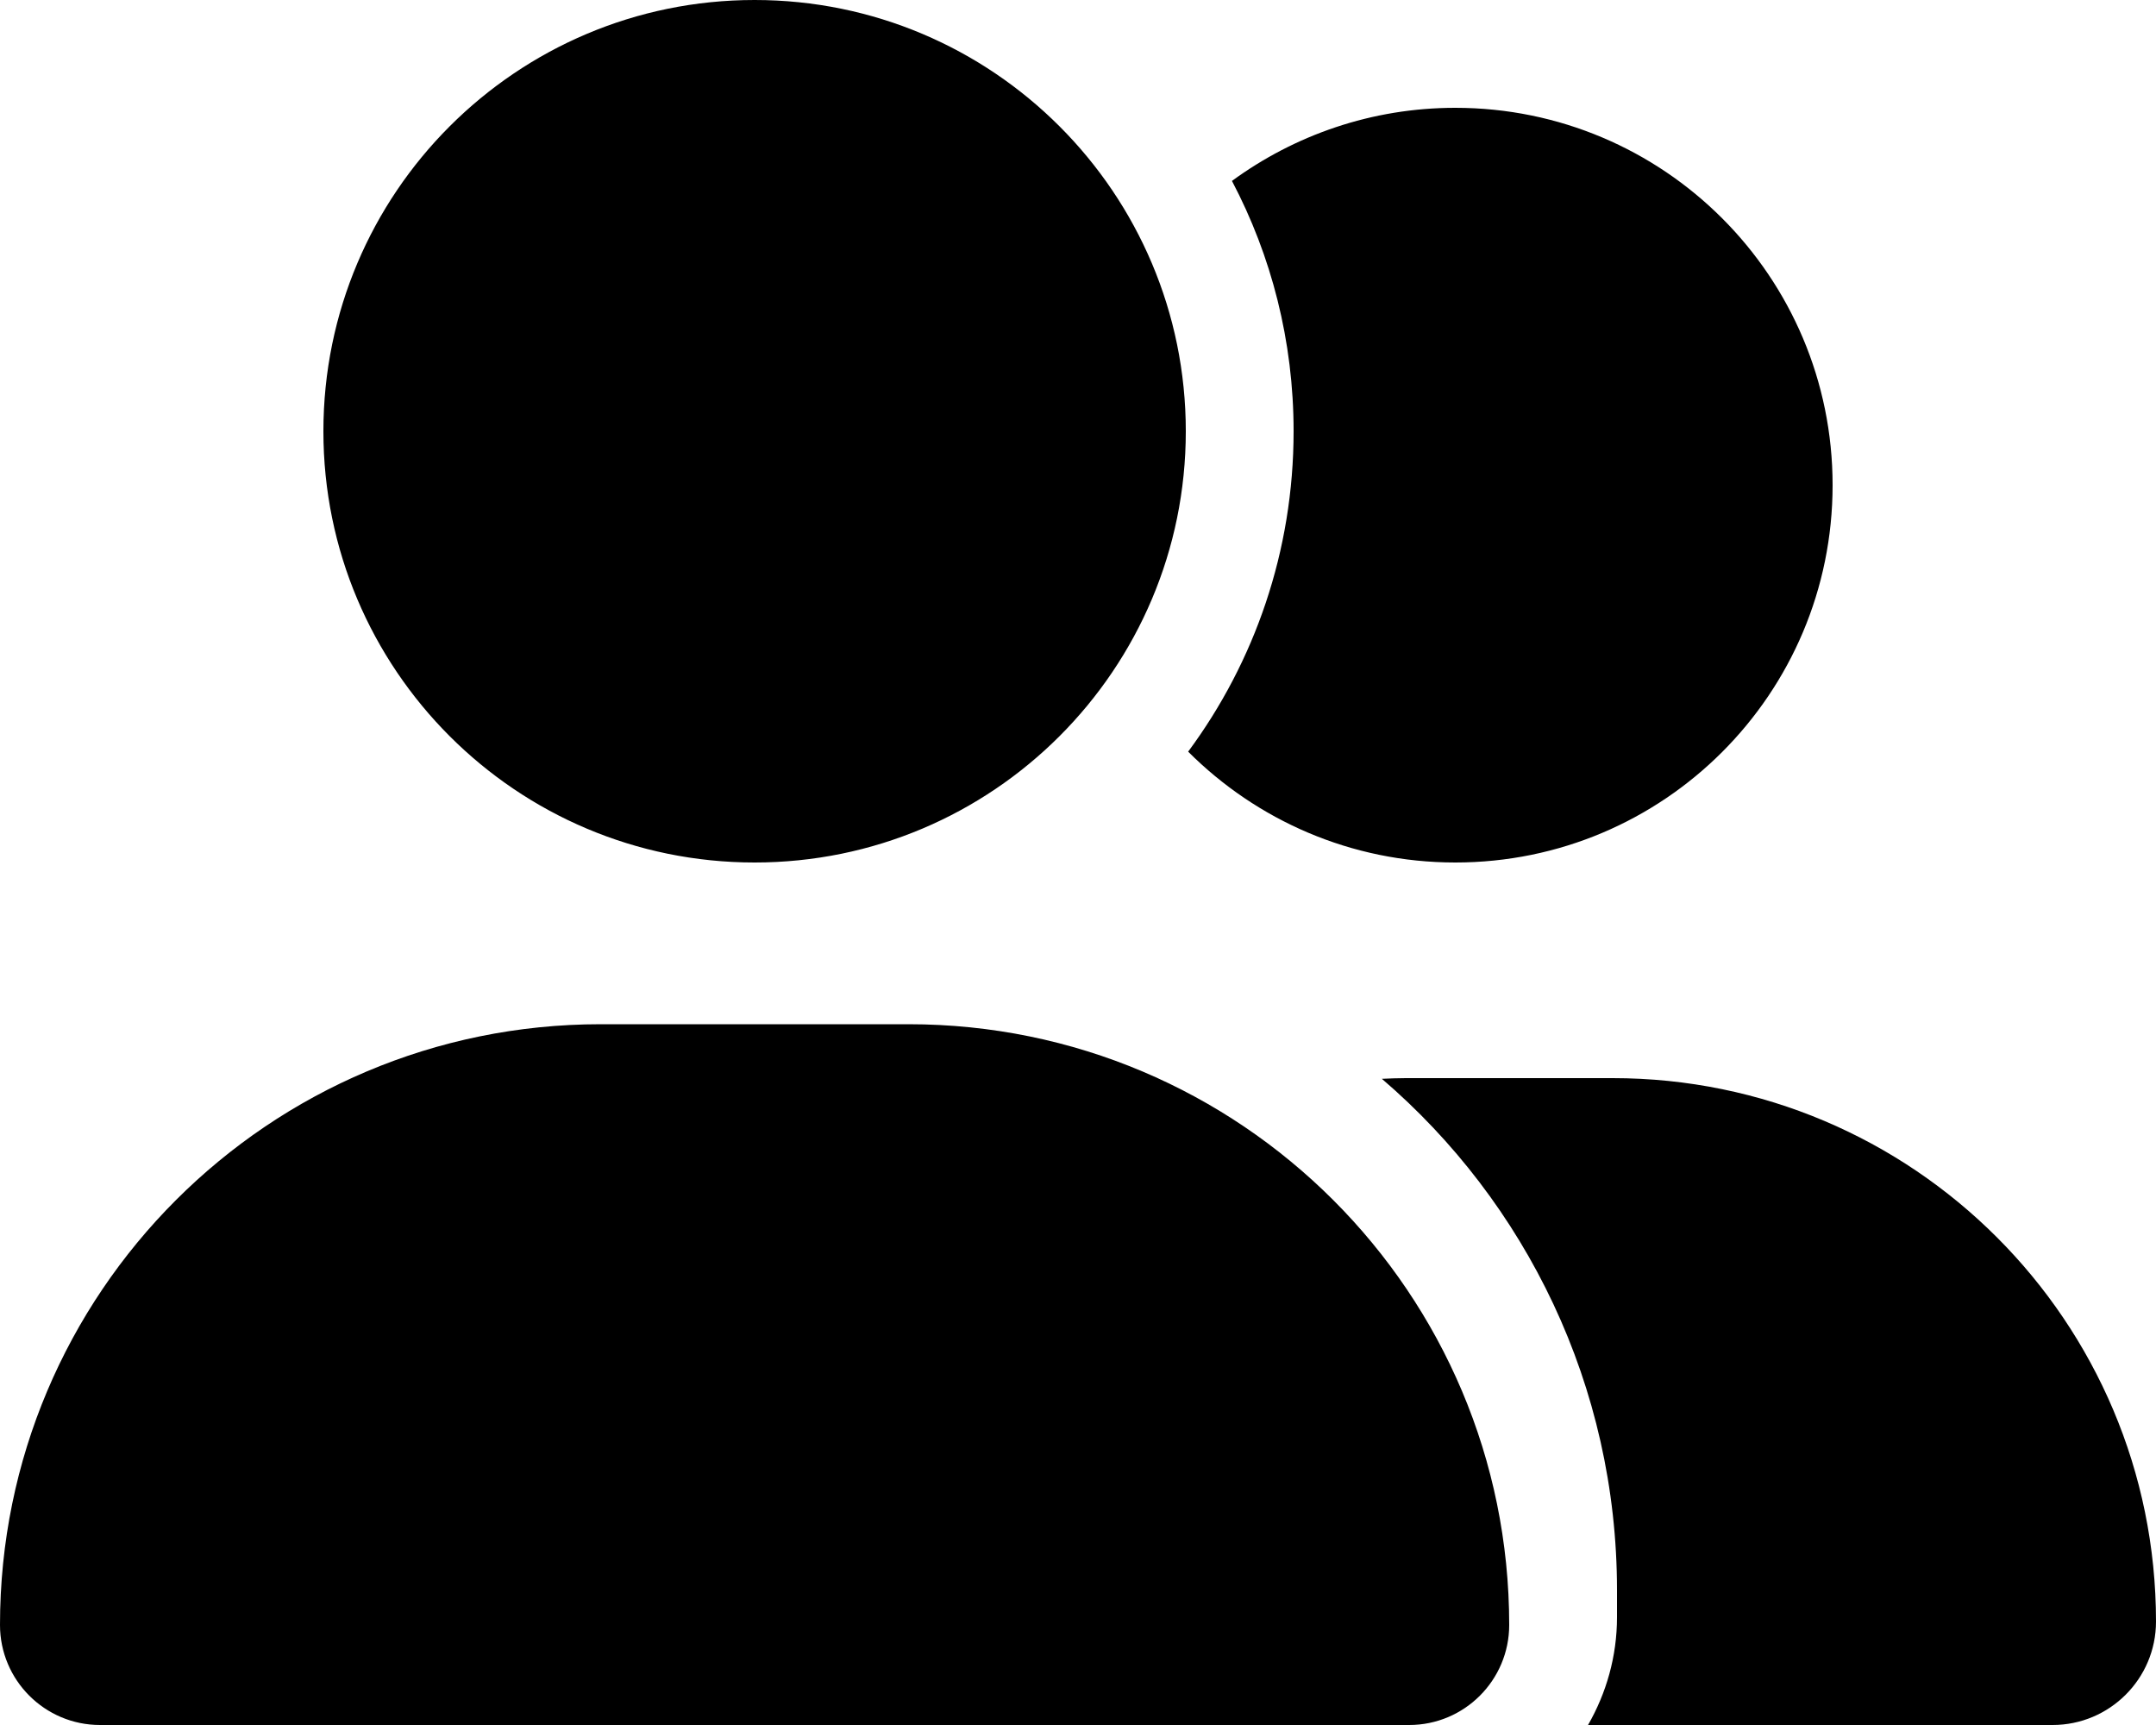
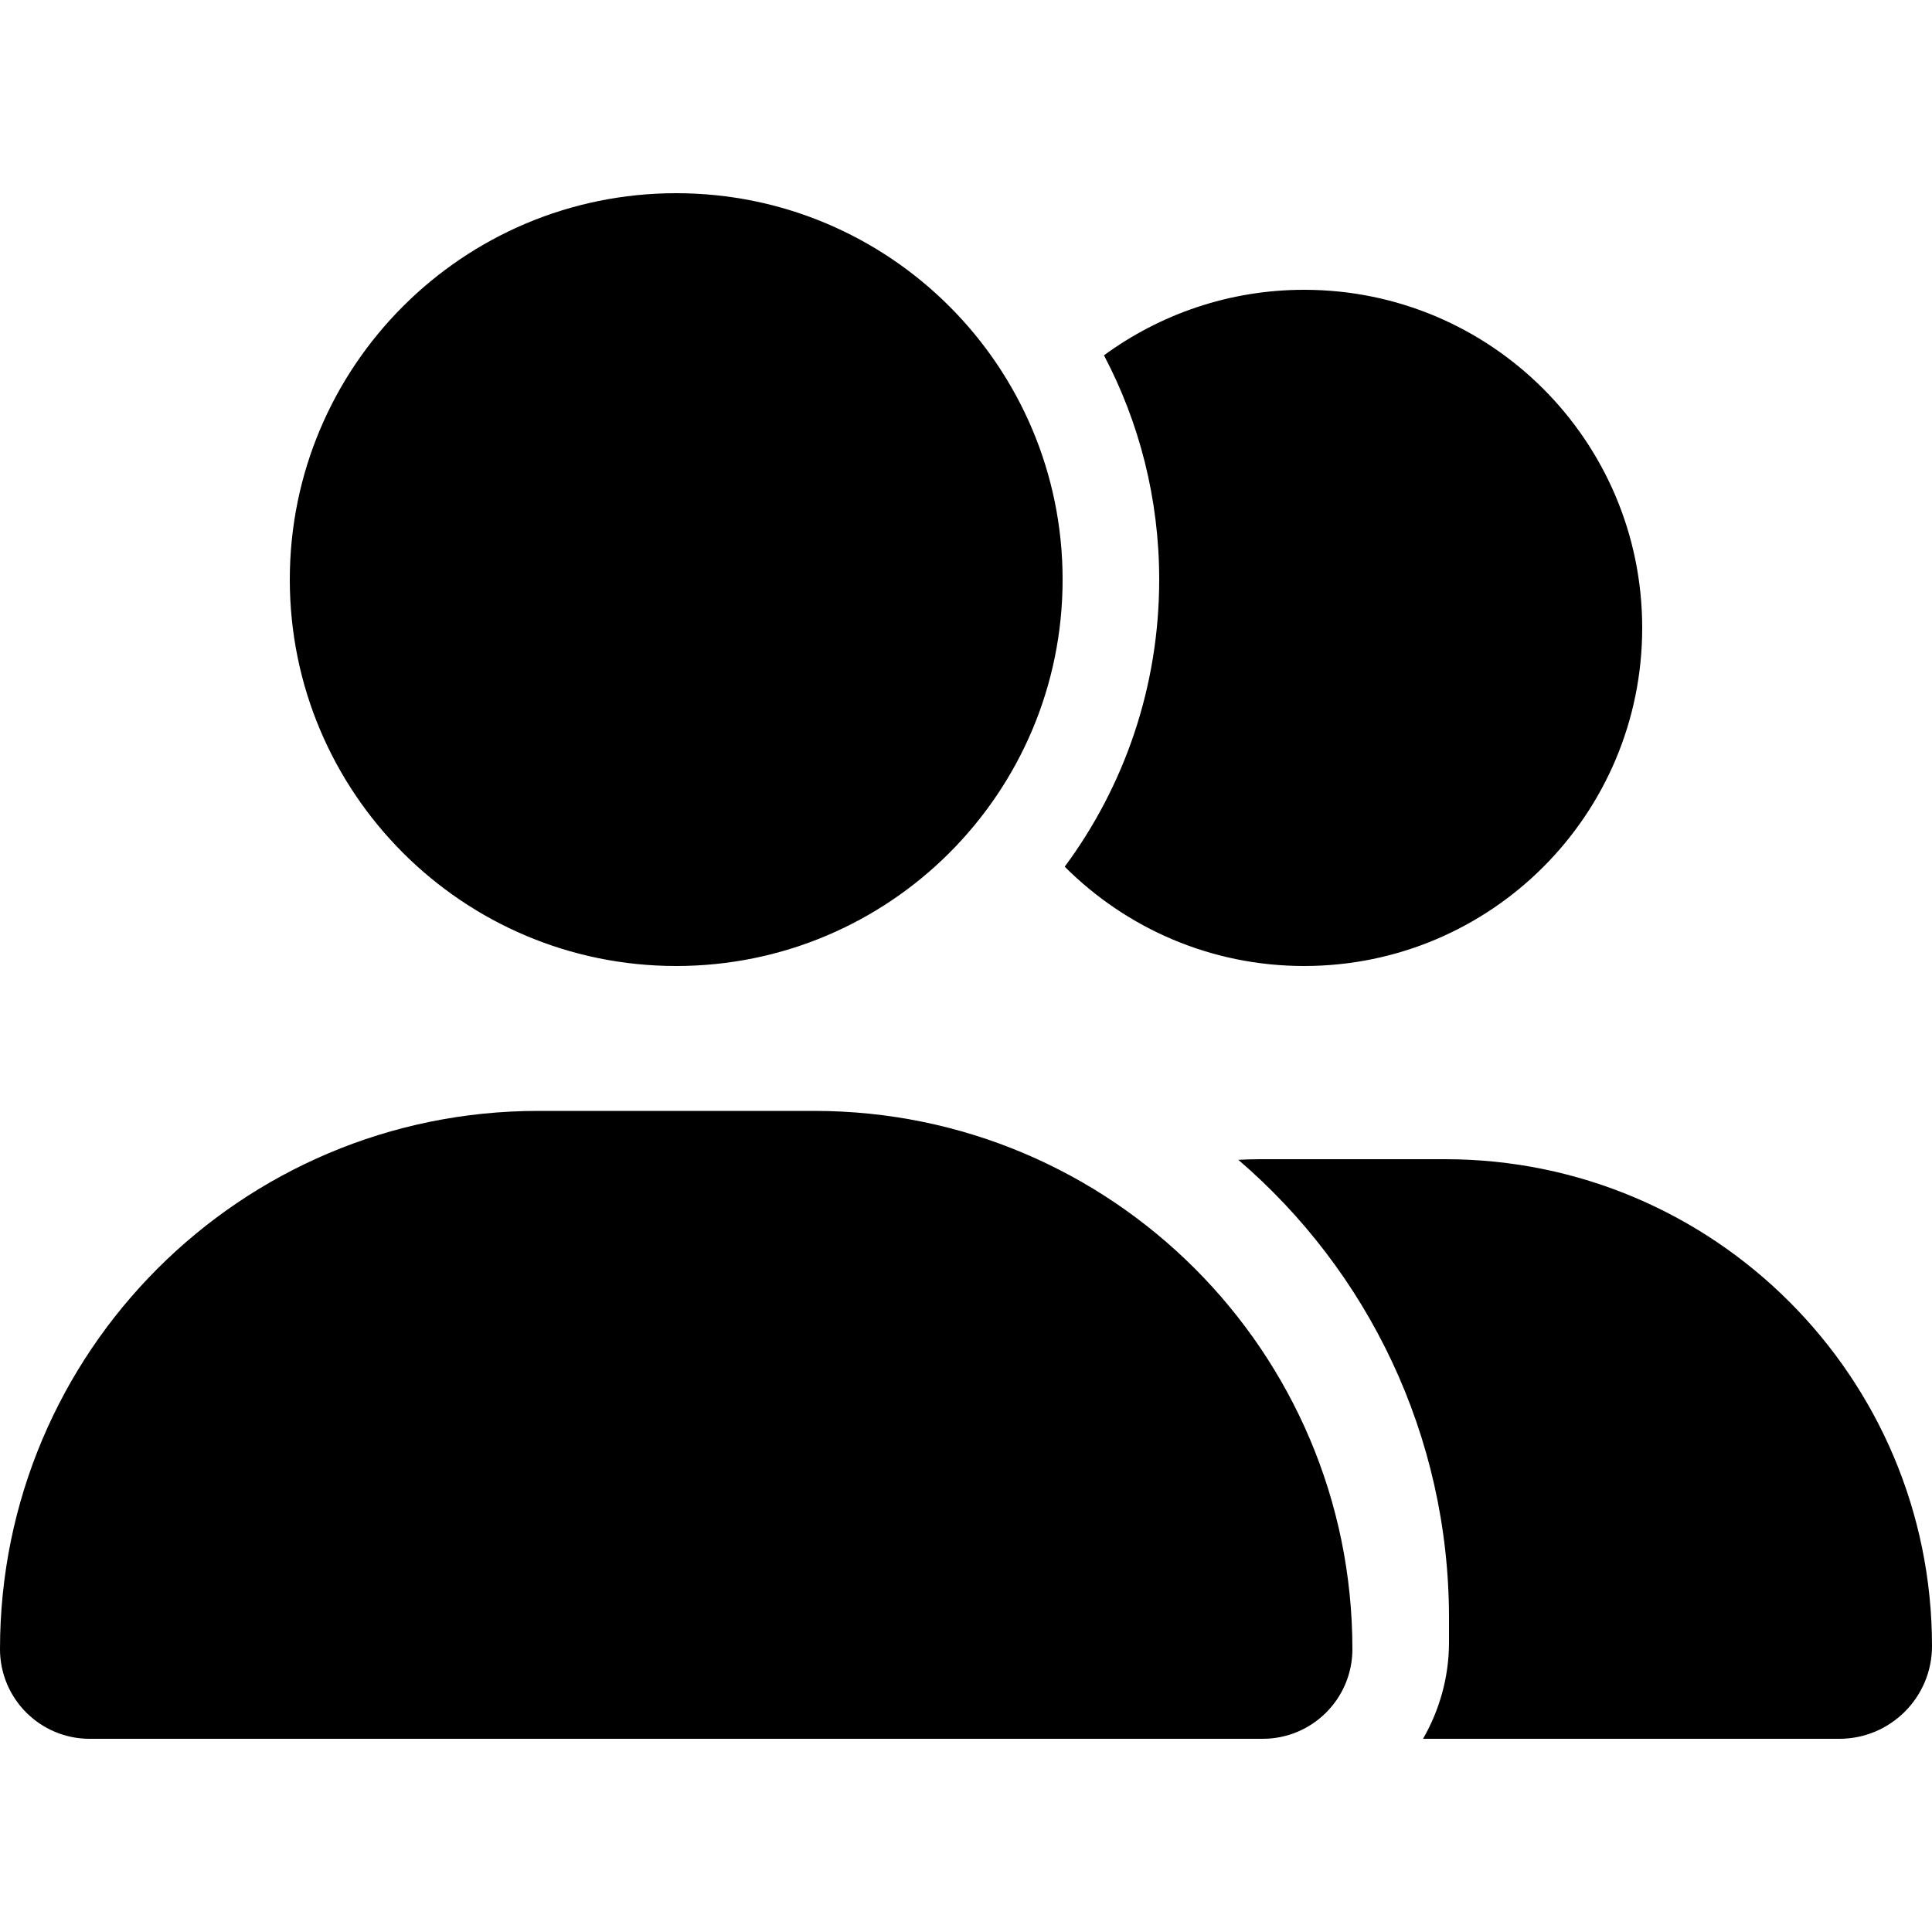
- <svg xmlns="http://www.w3.org/2000/svg" viewBox="0 0 640 512" width="25px" heigth="25px">
+ <svg xmlns="http://www.w3.org/2000/svg" viewBox="0 0 640 512" width="25px" height="25px">
  <path d="M96 128a128 128 0 1 1 256 0A128 128 0 1 1 96 128zM0 482.3C0 383.8 79.8 304 178.3 304h91.4C368.2 304 448 383.8 448 482.3c0 16.4-13.3 29.7-29.7 29.7H29.7C13.3 512 0 498.7 0 482.3zM609.3 512H471.4c5.4-9.4 8.6-20.3 8.6-32v-8c0-60.7-27.1-115.2-69.8-151.8c2.4-.1 4.7-.2 7.1-.2h61.4C567.8 320 640 392.2 640 481.3c0 17-13.8 30.7-30.7 30.7zM432 256c-31 0-59-12.6-79.3-32.9C372.4 196.5 384 163.6 384 128c0-26.8-6.6-52.1-18.3-74.3C384.3 40.1 407.2 32 432 32c61.9 0 112 50.1 112 112s-50.1 112-112 112z" />
</svg>
